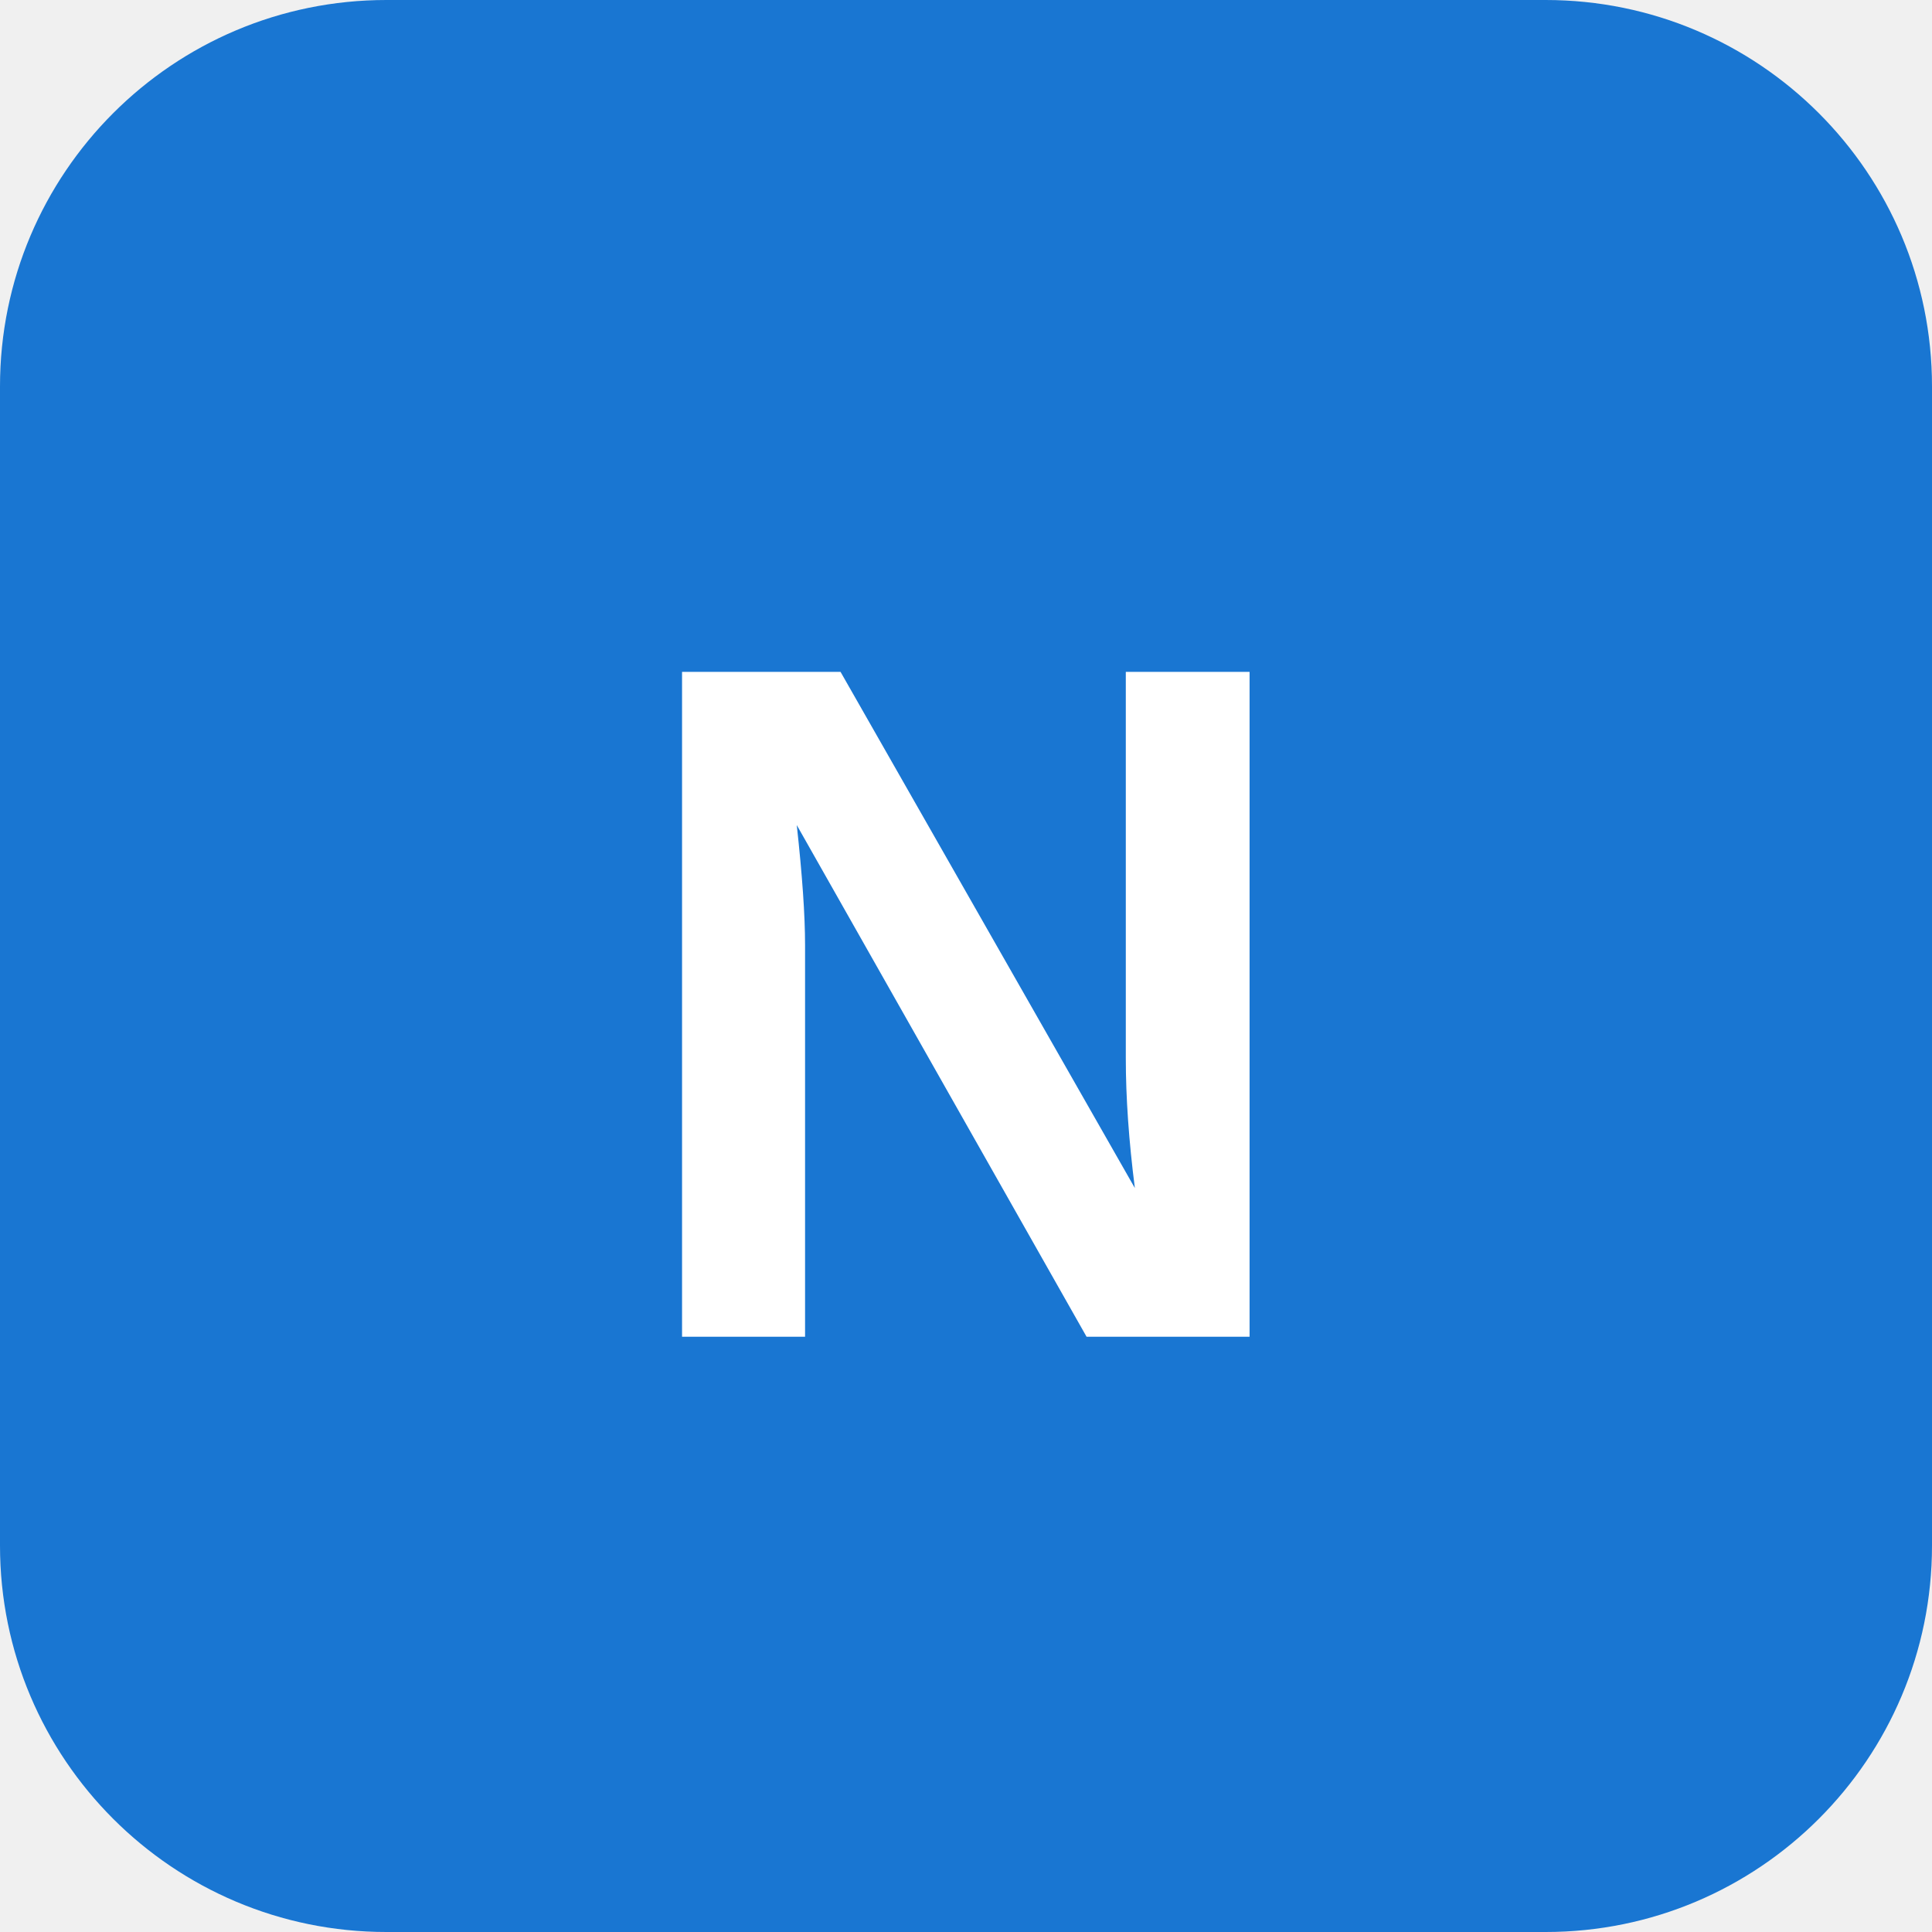
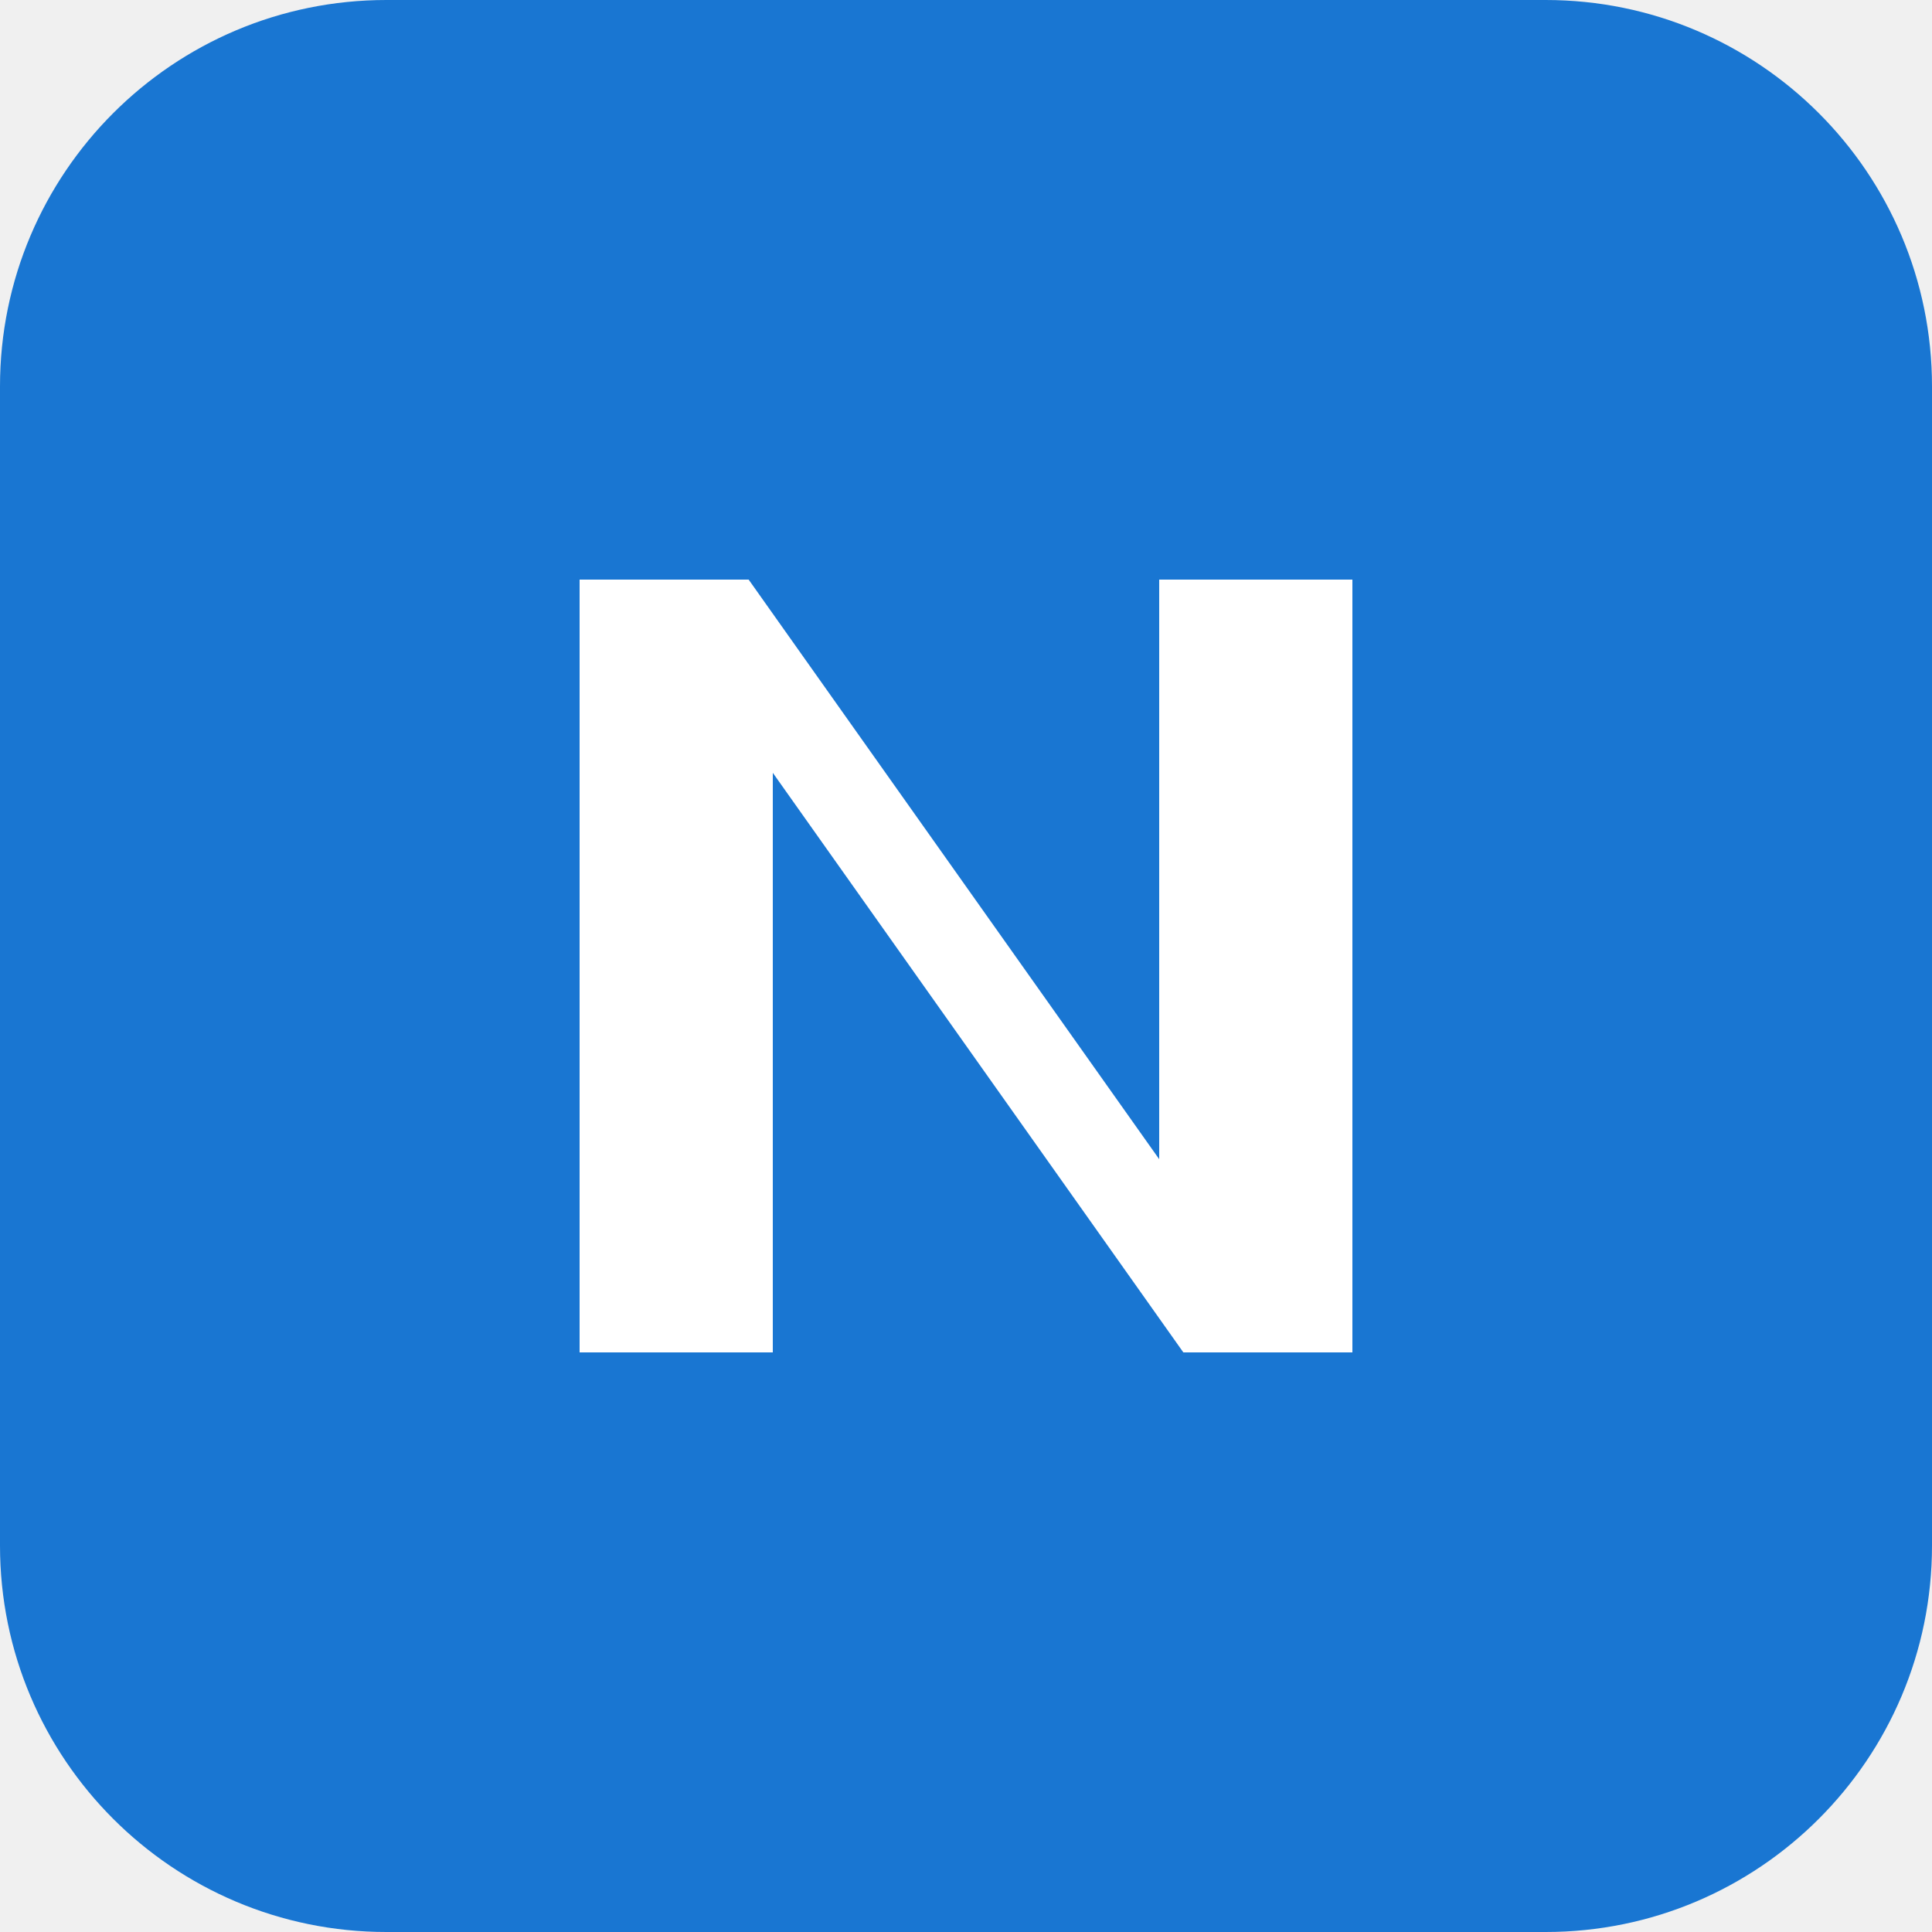
<svg xmlns="http://www.w3.org/2000/svg" width="40" height="40" viewBox="0 0 40 40" fill="none">
  <rect width="40" height="40" rx="8" fill="#1976d2" />
-   <text x="50%" y="55%" dominant-baseline="middle" text-anchor="middle" fill="white" font-family="Arial" font-weight="bold" font-size="20">N</text>
+   <path d="M12 28V12H15.5L24 24V12H28V28H24.5L16 16V28H12Z" fill="white" />
</svg>
